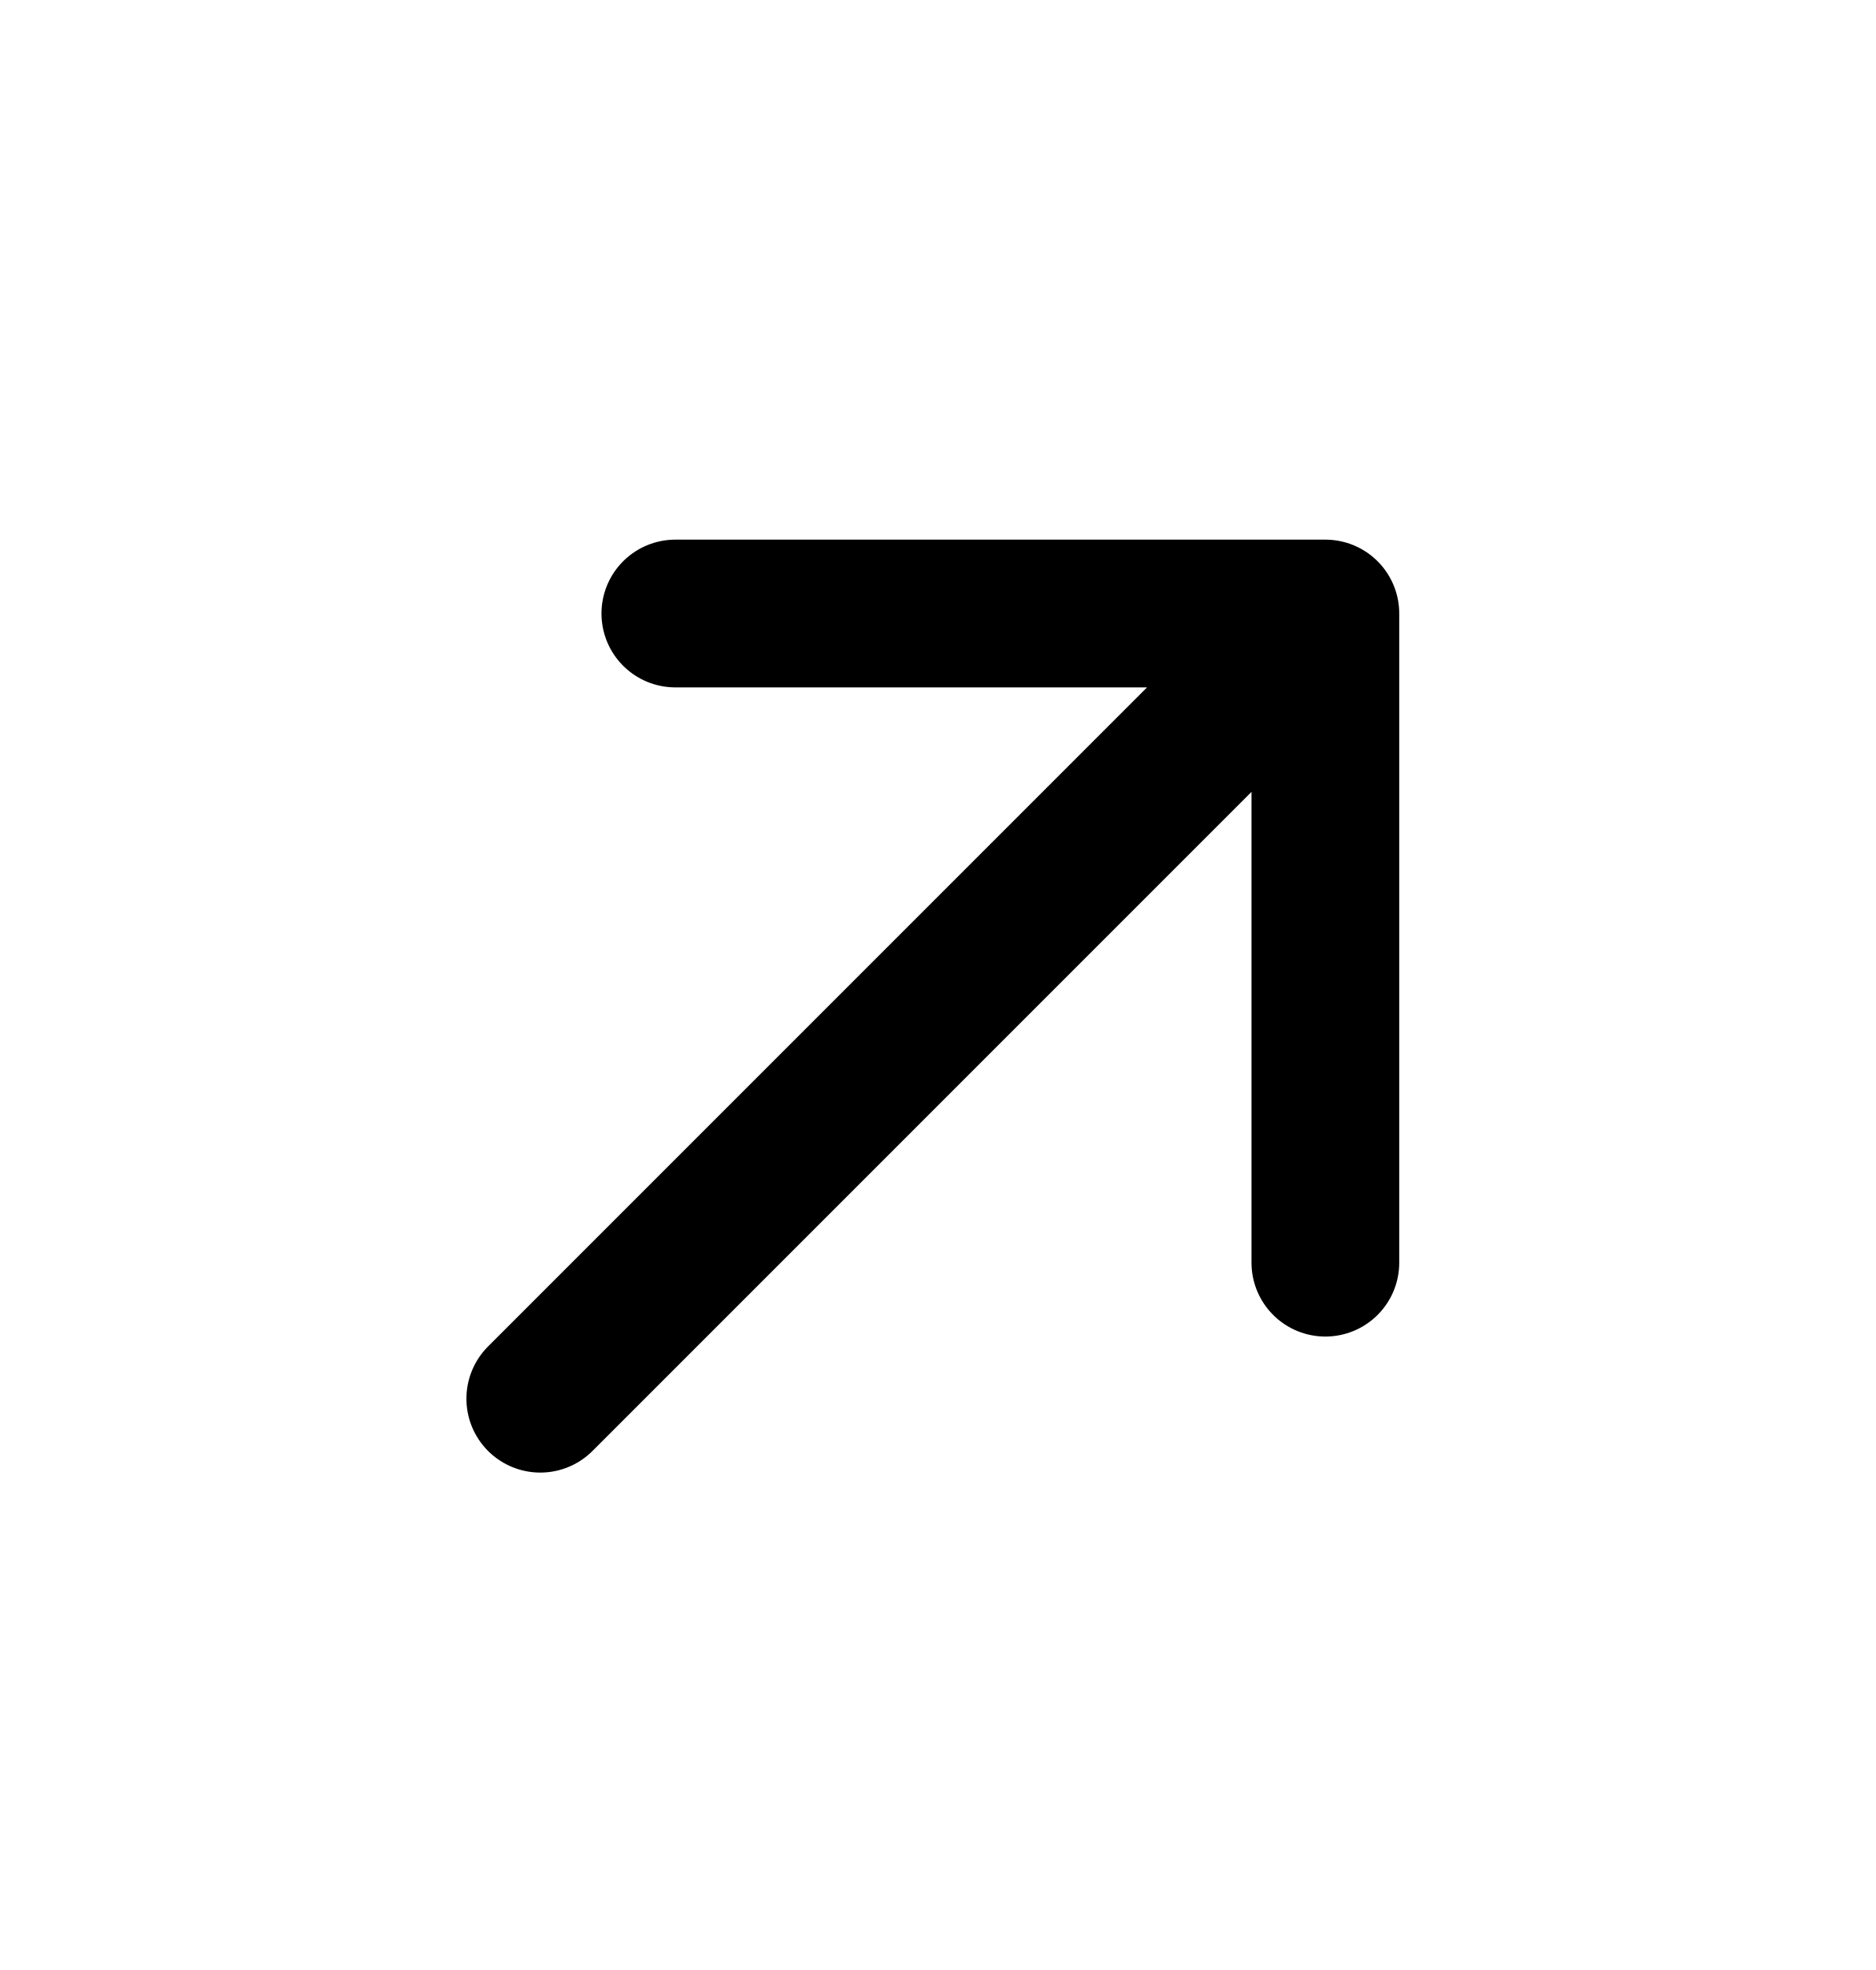
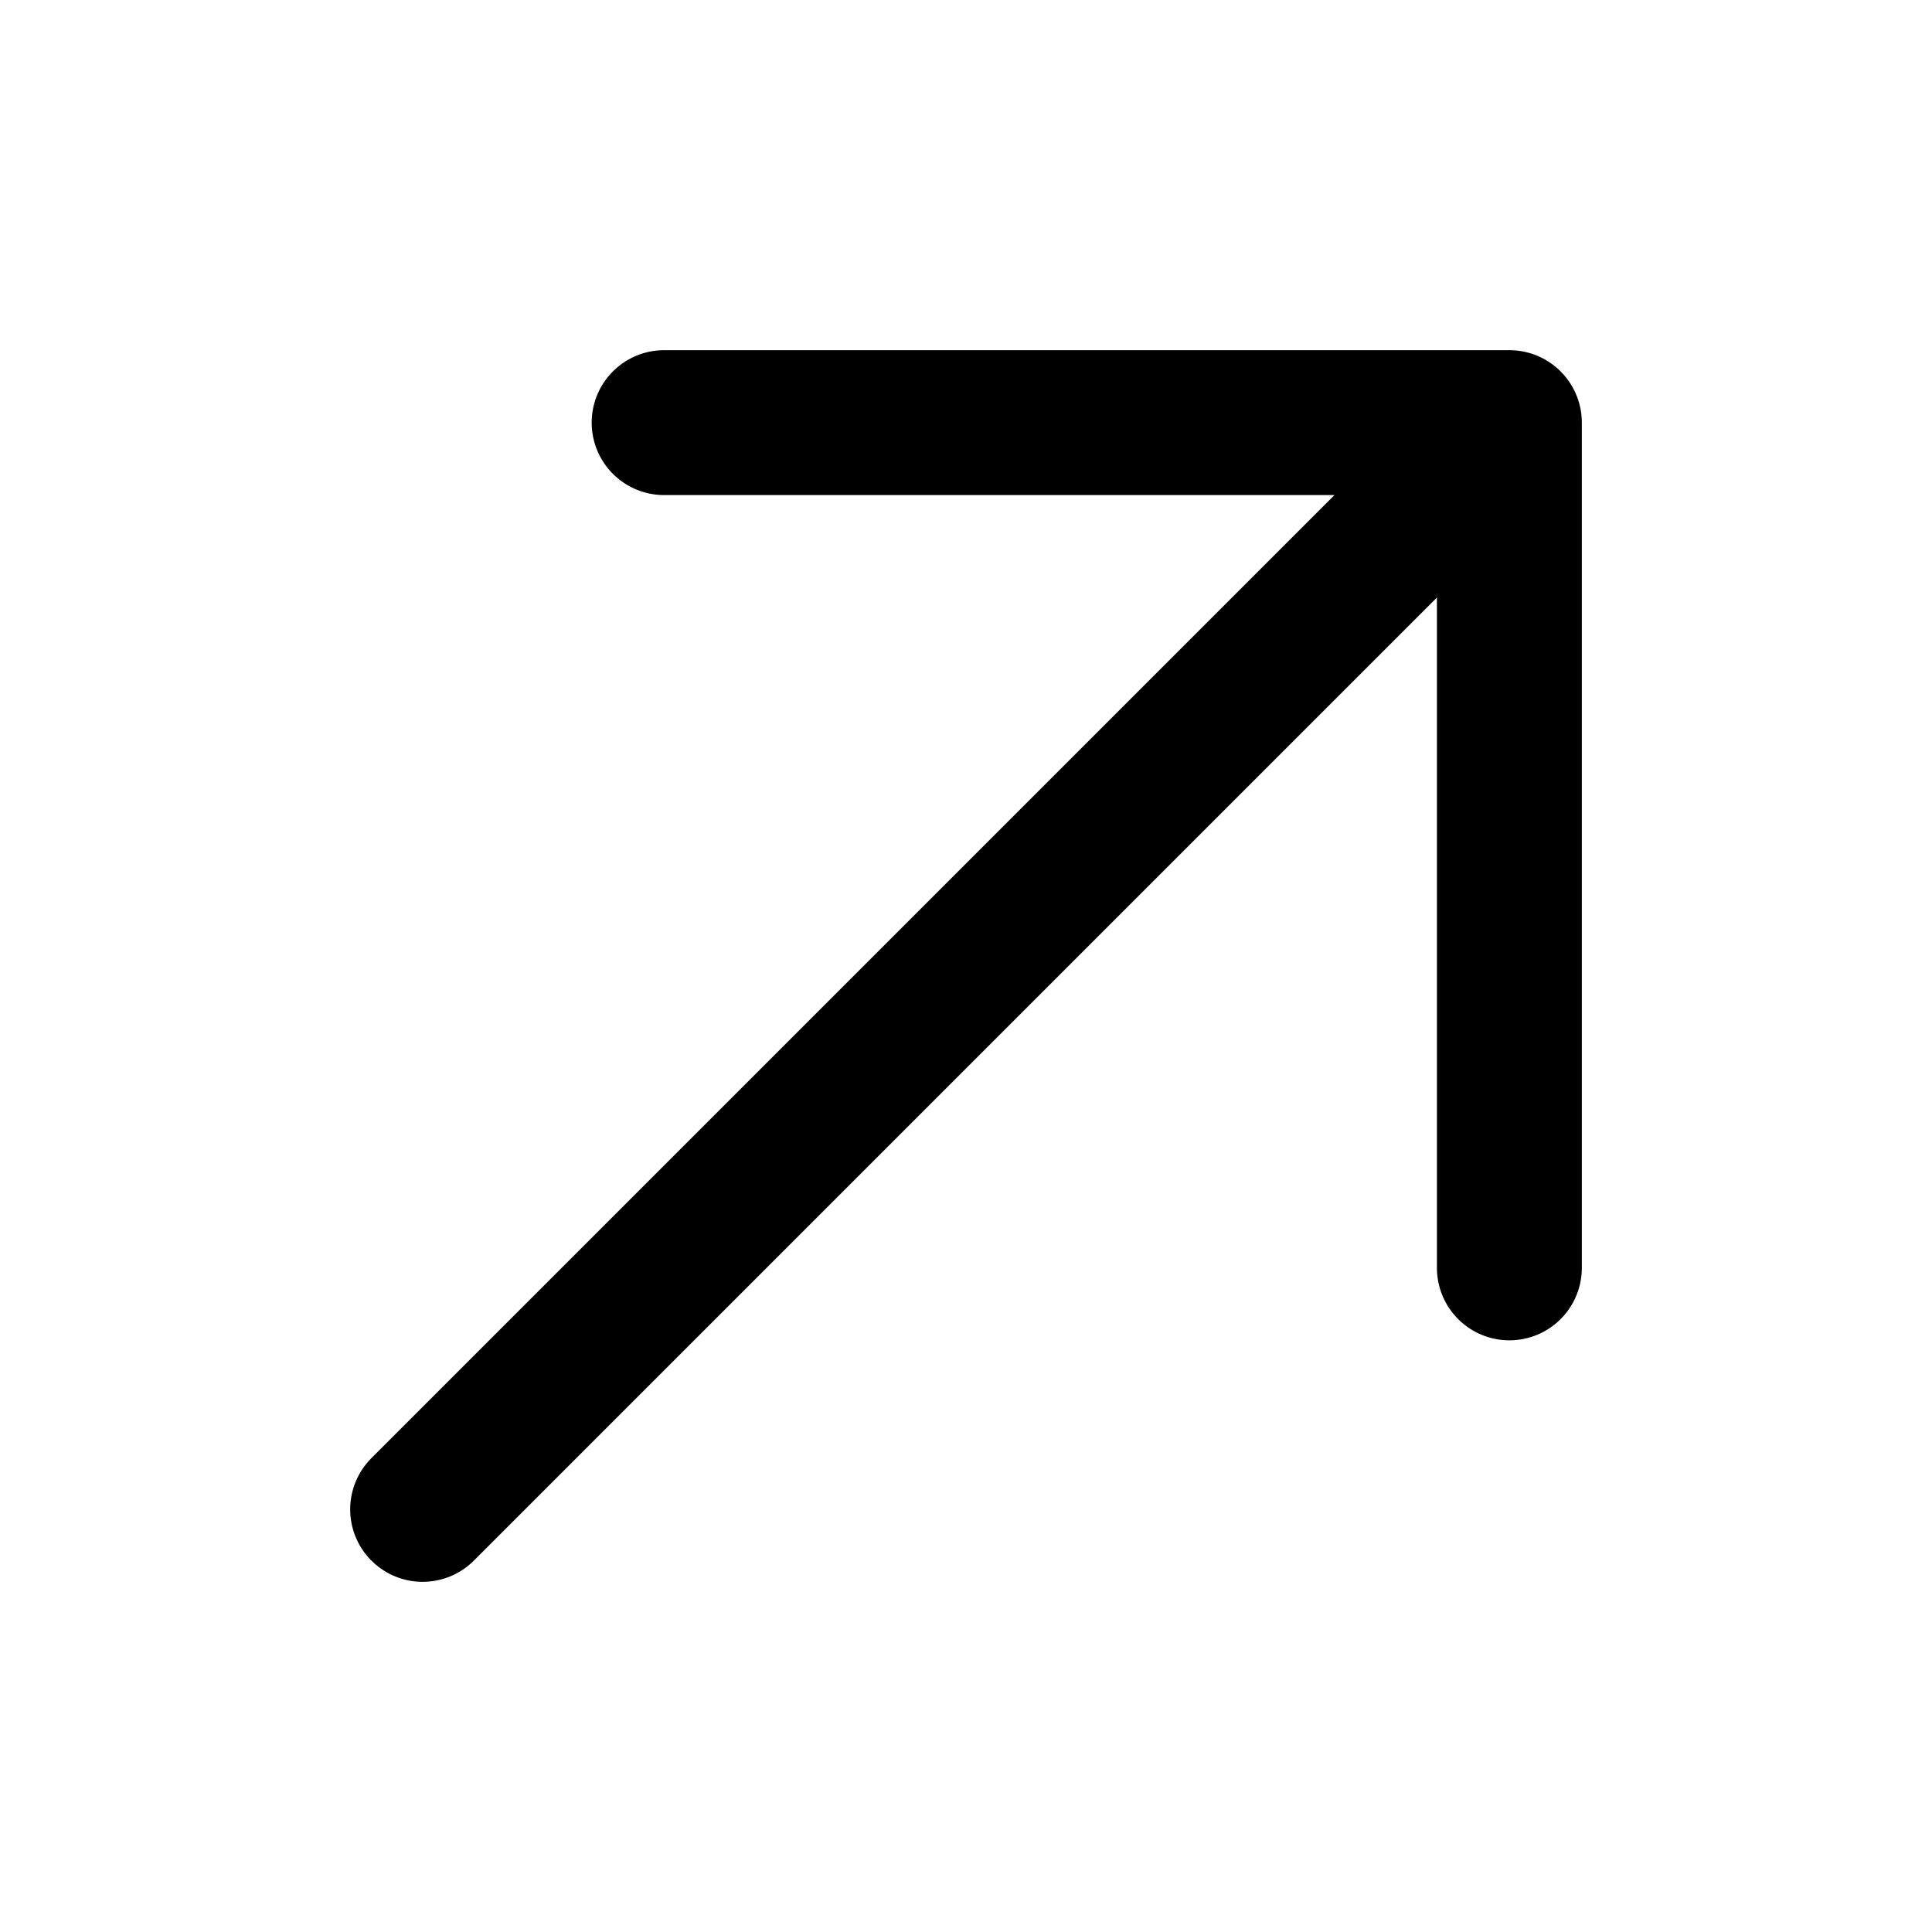
- <svg xmlns="http://www.w3.org/2000/svg" width="20" height="21" viewBox="0 0 20 21" fill="none">
-   <g stroke="black" stroke-width="1.575" stroke-linecap="round" stroke-linejoin="round">
-     <path d="M5.76 14.91L14.13 6.54M7.2 6.54H14.13V13.46" />
+ <svg xmlns="http://www.w3.org/2000/svg" width="16" height="16" viewBox="0 0 16 16" fill="none">
+   <g stroke="black" stroke-width="1.2" stroke-linecap="round" stroke-linejoin="round">
+     <path d="M3.5 12.5L12.5 3.5M5.5 3.5H12.5V10.5" />
  </g>
</svg>
